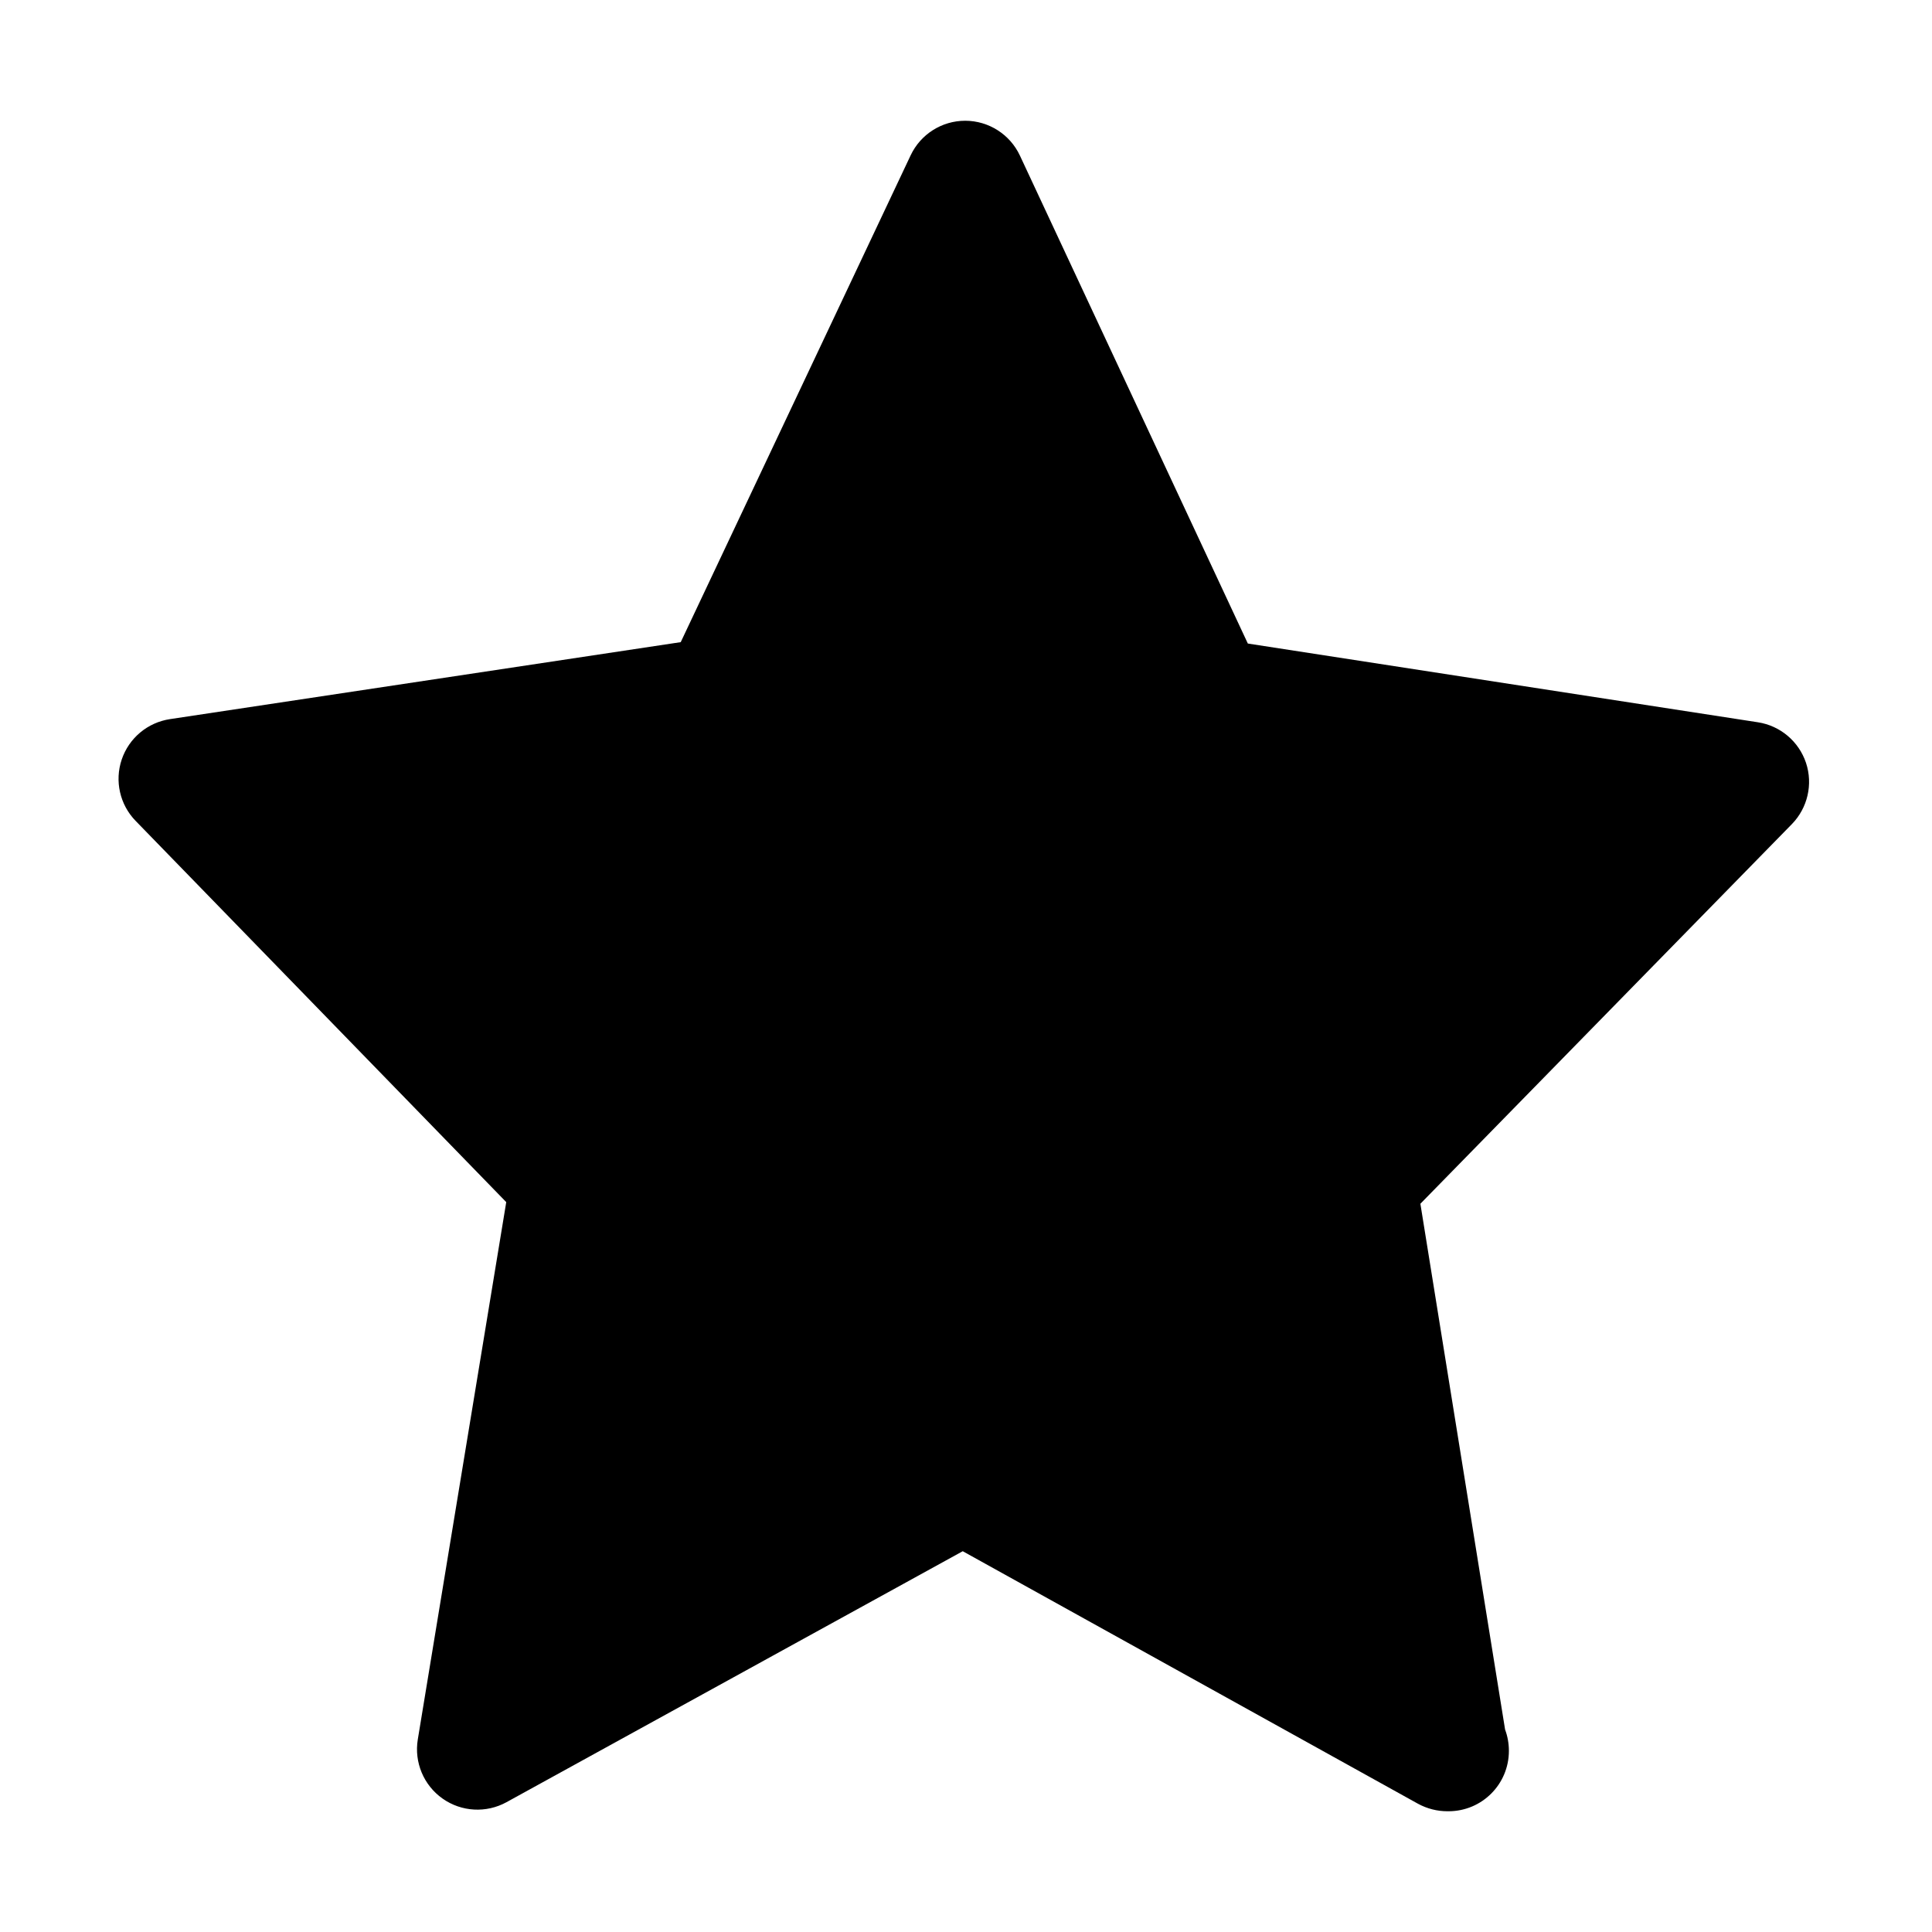
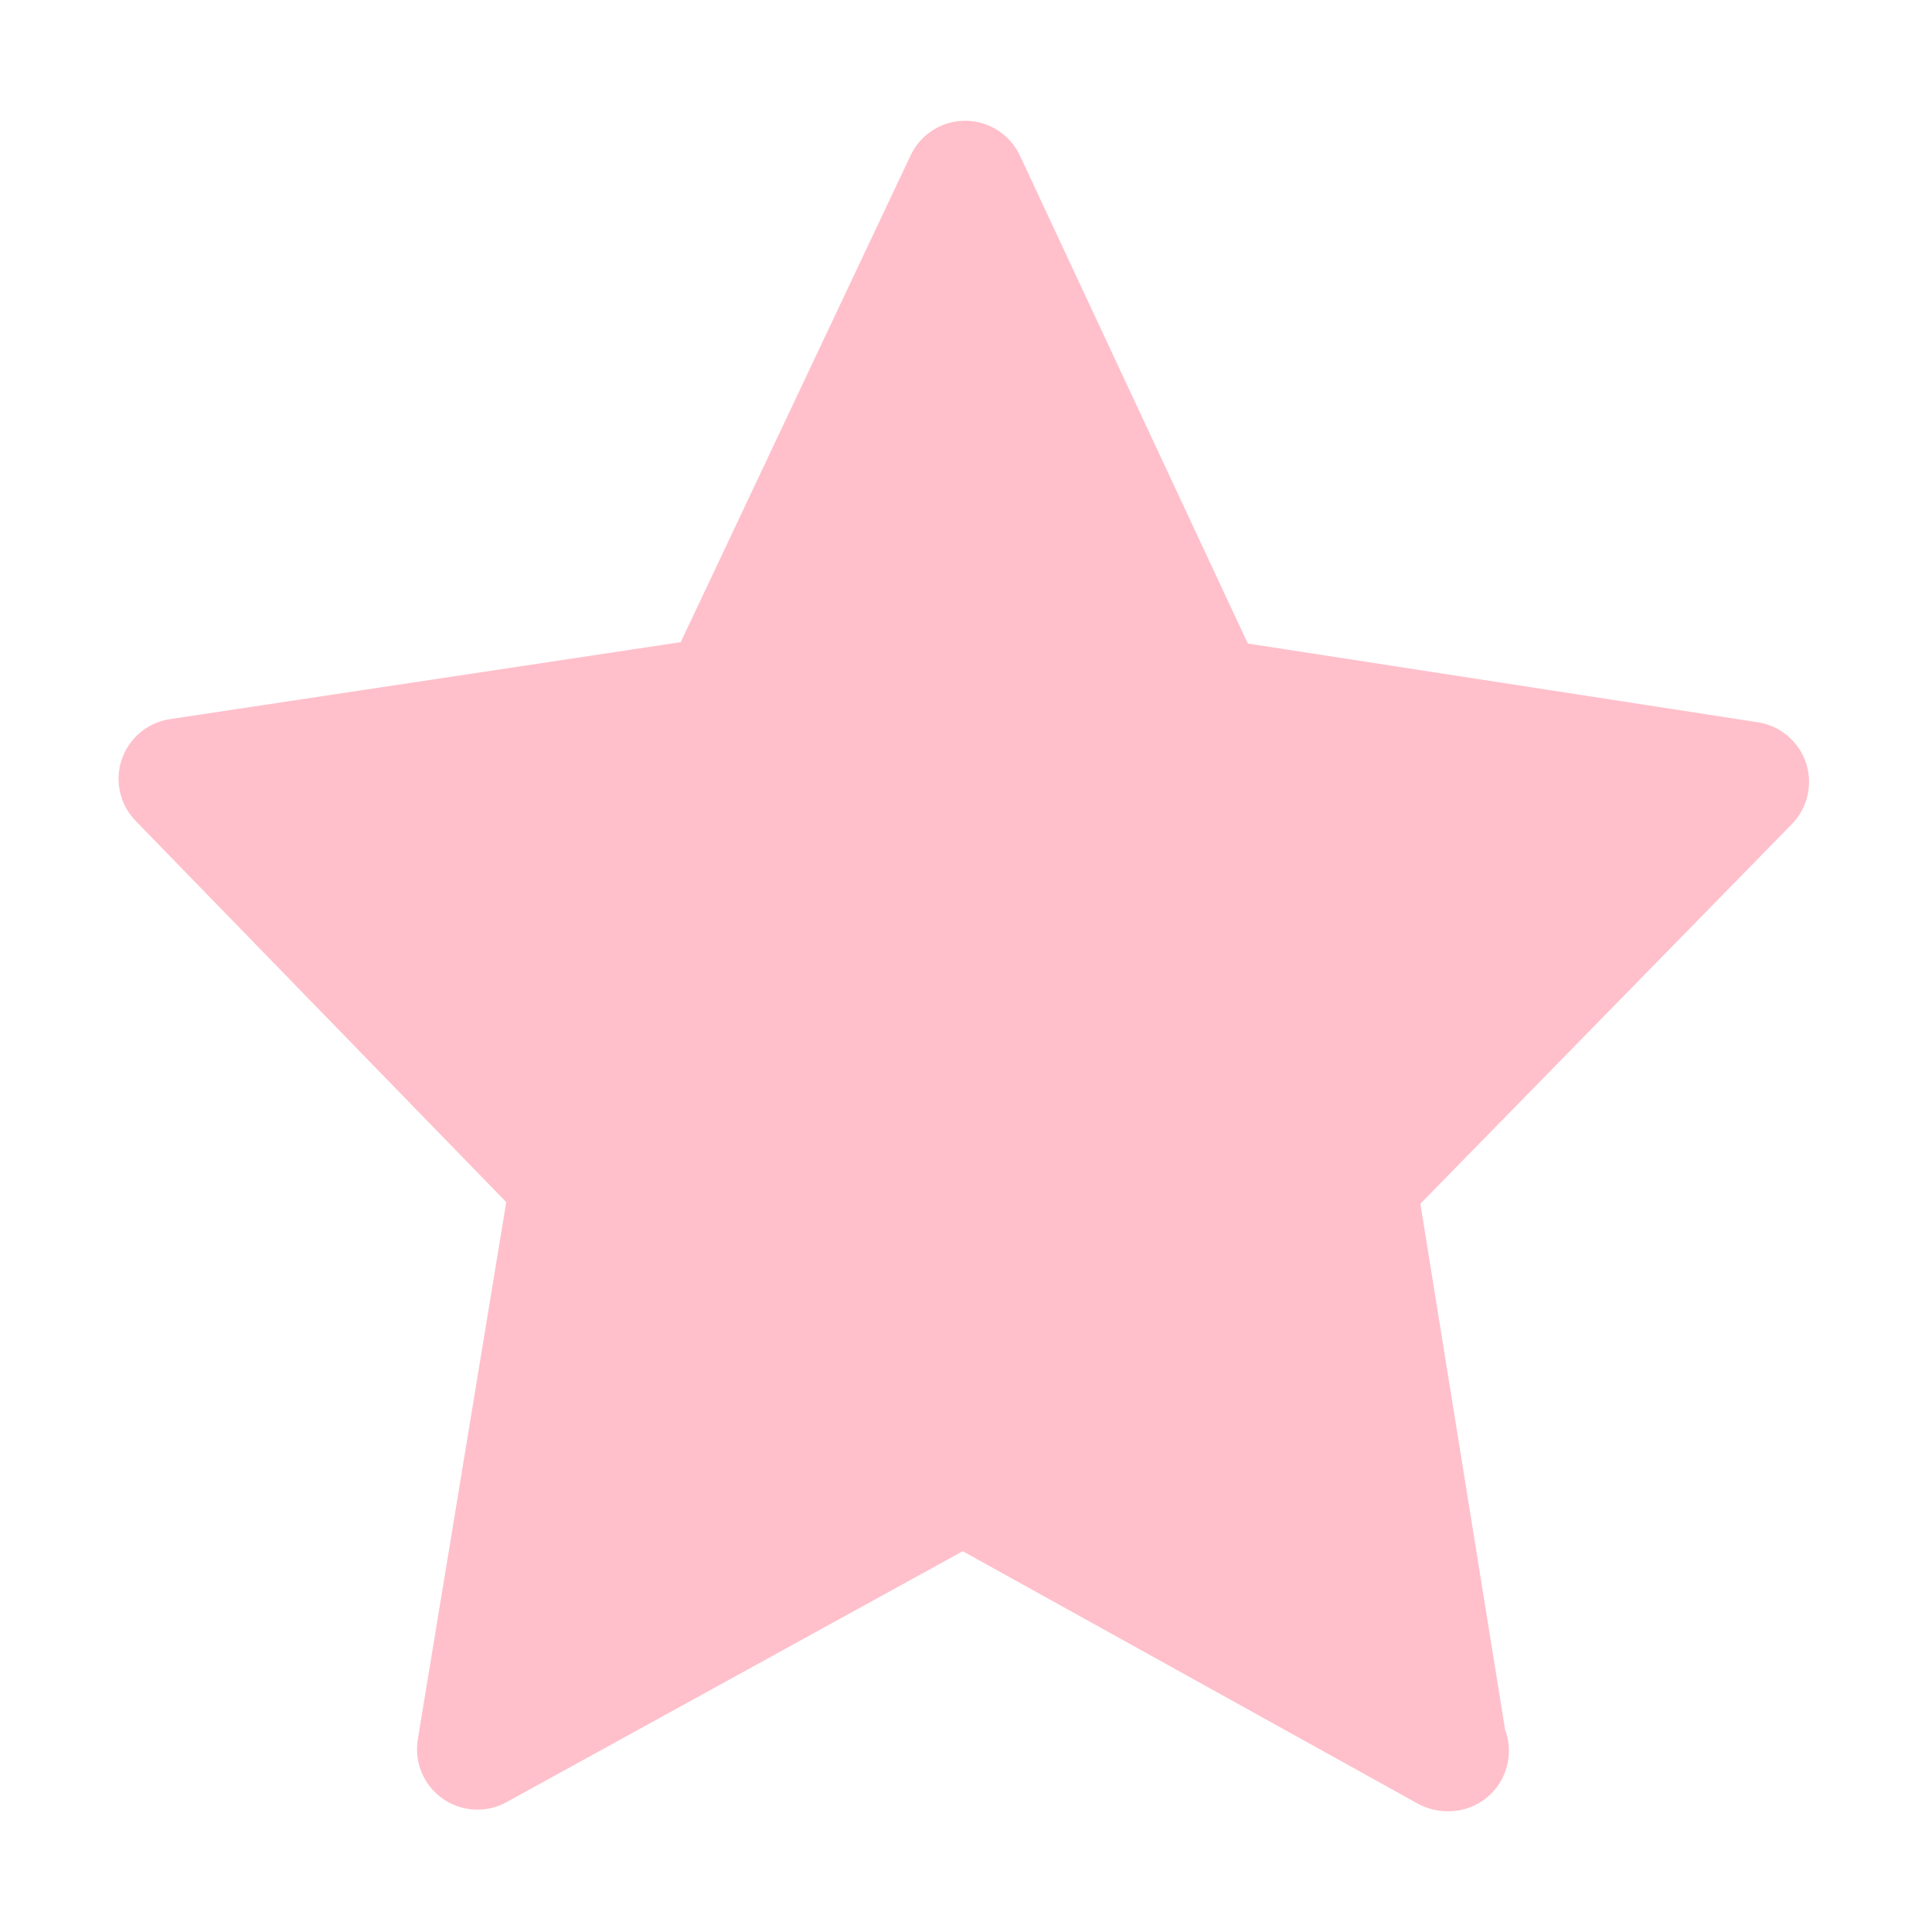
<svg xmlns="http://www.w3.org/2000/svg" t="1653379436837" class="icon" viewBox="0 0 1024 1024" version="1.1" p-id="6214" width="200" height="200">
  <defs>
    <style type="text/css">@font-face { font-family: feedback-iconfont; src: url("//at.alicdn.com/t/font_1031158_u69w8yhxdu.woff2?t=1630033759944") format("woff2"), url("//at.alicdn.com/t/font_1031158_u69w8yhxdu.woff?t=1630033759944") format("woff"), url("//at.alicdn.com/t/font_1031158_u69w8yhxdu.ttf?t=1630033759944") format("truetype"); }
</style>
  </defs>
-   <path d="M957.216 404.32c-3.808-11.36-13.632-19.68-25.504-21.504l-270.336-41.728-120.8-258.624C535.328 71.232 524.032 64.032 511.648 64c0 0-0.032 0-0.064 0-12.384 0-23.648 7.136-28.928 18.336l-121.856 258.016-270.72 40.8c-11.872 1.792-21.728 10.048-25.568 21.408-3.84 11.36-0.992 23.936 7.36 32.512l196.448 202.08L221.44 921.952c-1.984 12.096 3.104 24.256 13.12 31.328 9.984 7.072 23.168 7.808 33.888 1.92l241.824-133.024 241.312 133.856C756.416 958.656 761.76 960 767.104 960c0.256 0 0.48 0 0.64 0 17.696 0 32-14.304 32-32 0-3.968-0.704-7.776-2.016-11.296l-44.896-278.688 196.928-201.248C958.08 428.224 960.992 415.68 957.216 404.32z" p-id="6215" />
+   <path style="fill:pink" d="M957.216 404.32c-3.808-11.36-13.632-19.68-25.504-21.504l-270.336-41.728-120.8-258.624C535.328 71.232 524.032 64.032 511.648 64c0 0-0.032 0-0.064 0-12.384 0-23.648 7.136-28.928 18.336l-121.856 258.016-270.72 40.8c-11.872 1.792-21.728 10.048-25.568 21.408-3.84 11.36-0.992 23.936 7.36 32.512l196.448 202.08L221.44 921.952c-1.984 12.096 3.104 24.256 13.12 31.328 9.984 7.072 23.168 7.808 33.888 1.92l241.824-133.024 241.312 133.856C756.416 958.656 761.76 960 767.104 960c0.256 0 0.48 0 0.64 0 17.696 0 32-14.304 32-32 0-3.968-0.704-7.776-2.016-11.296l-44.896-278.688 196.928-201.248C958.08 428.224 960.992 415.68 957.216 404.32z" p-id="6215" />
</svg>
